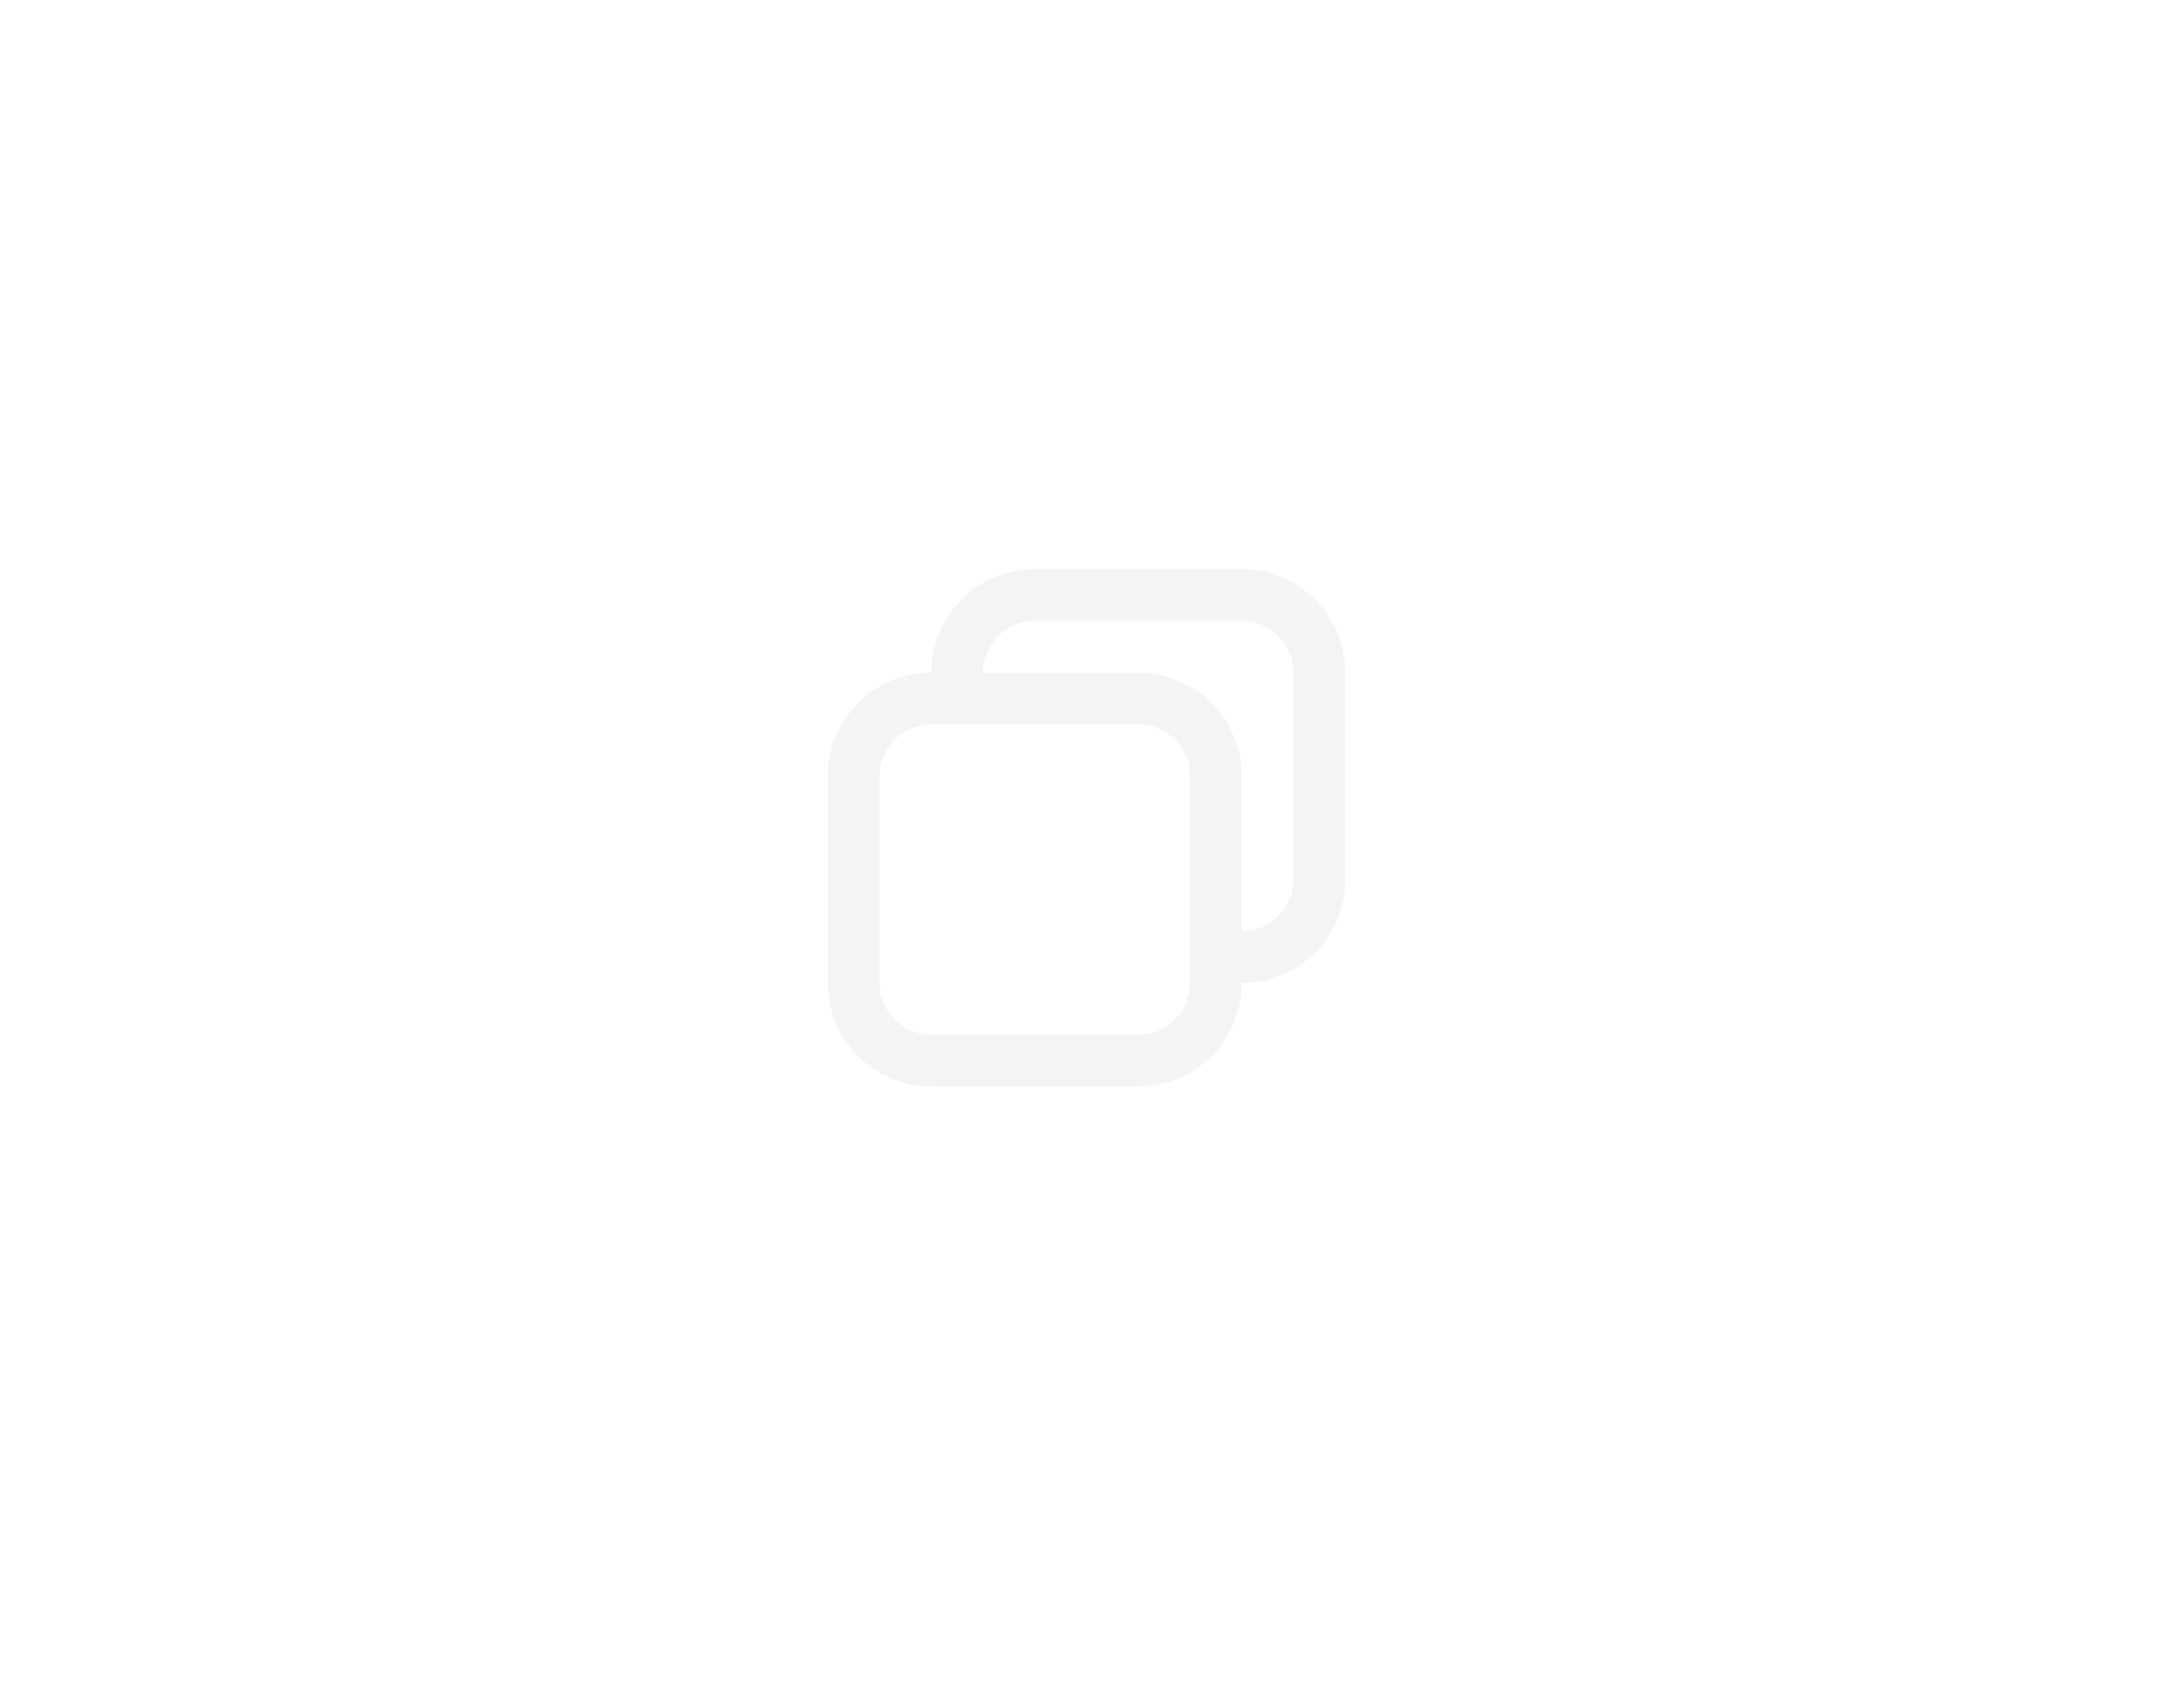
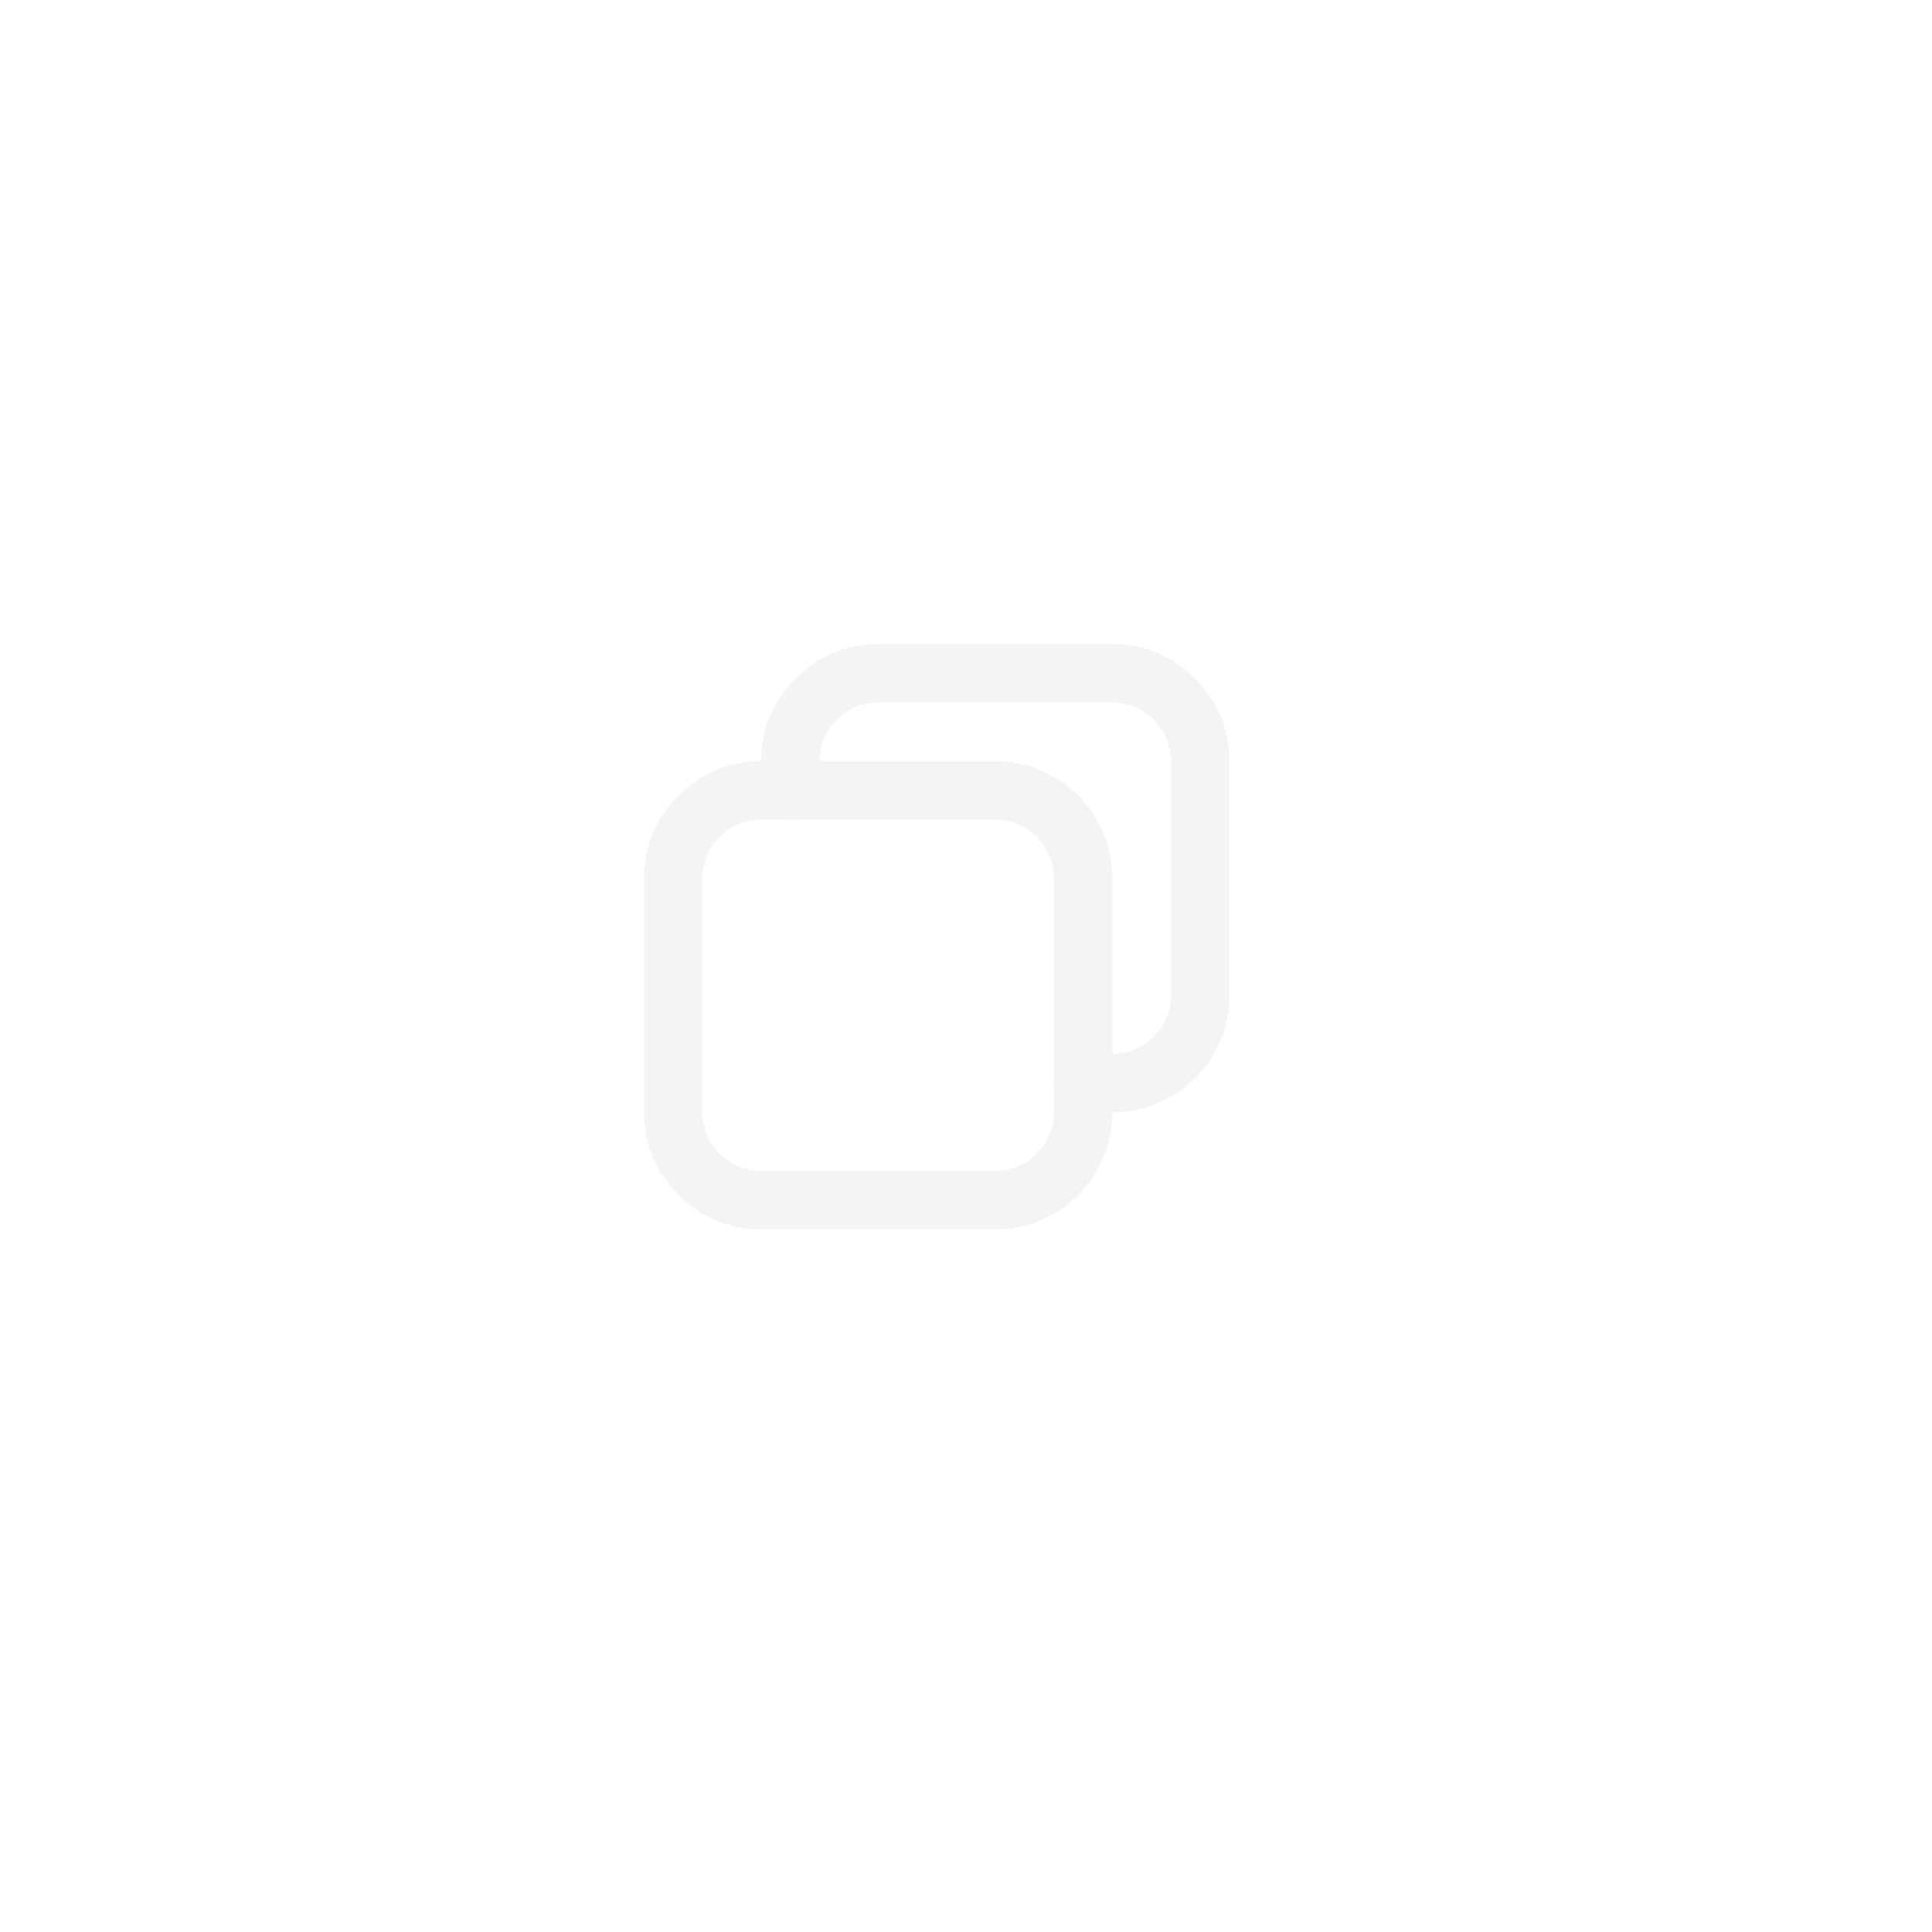
- <svg xmlns="http://www.w3.org/2000/svg" width="42" height="33" viewBox="0 0 42 33">
+ <svg xmlns="http://www.w3.org/2000/svg" width="33" height="33" viewBox="0 0 33 33">
  <g fill="none" stroke="#f4f4f4" stroke-width="1" stroke-linecap="round" stroke-linejoin="round">
-     <rect x="16.5" y="13.5" width="7" height="7" rx="1.5" />
-     <path d="M 18.5,13.5 V 13 A 1.5 1.5 0 0 1 20,11.5 H 24 A 1.5 1.5 0 0 1 25.5,13 V 17 A 1.5 1.5 0 0 1 24,18.5 H 23.5" />
+     <rect x="11.5" y="13.5" width="7" height="7" rx="1.5" />
+     <path d="M 13.5,13.5 V 13 A 1.5 1.5 0 0 1 15,11.5 H 19 A 1.5 1.5 0 0 1 20.5,13 V 17 A 1.5 1.5 0 0 1 19,18.5 H 18.5" />
  </g>
</svg>
